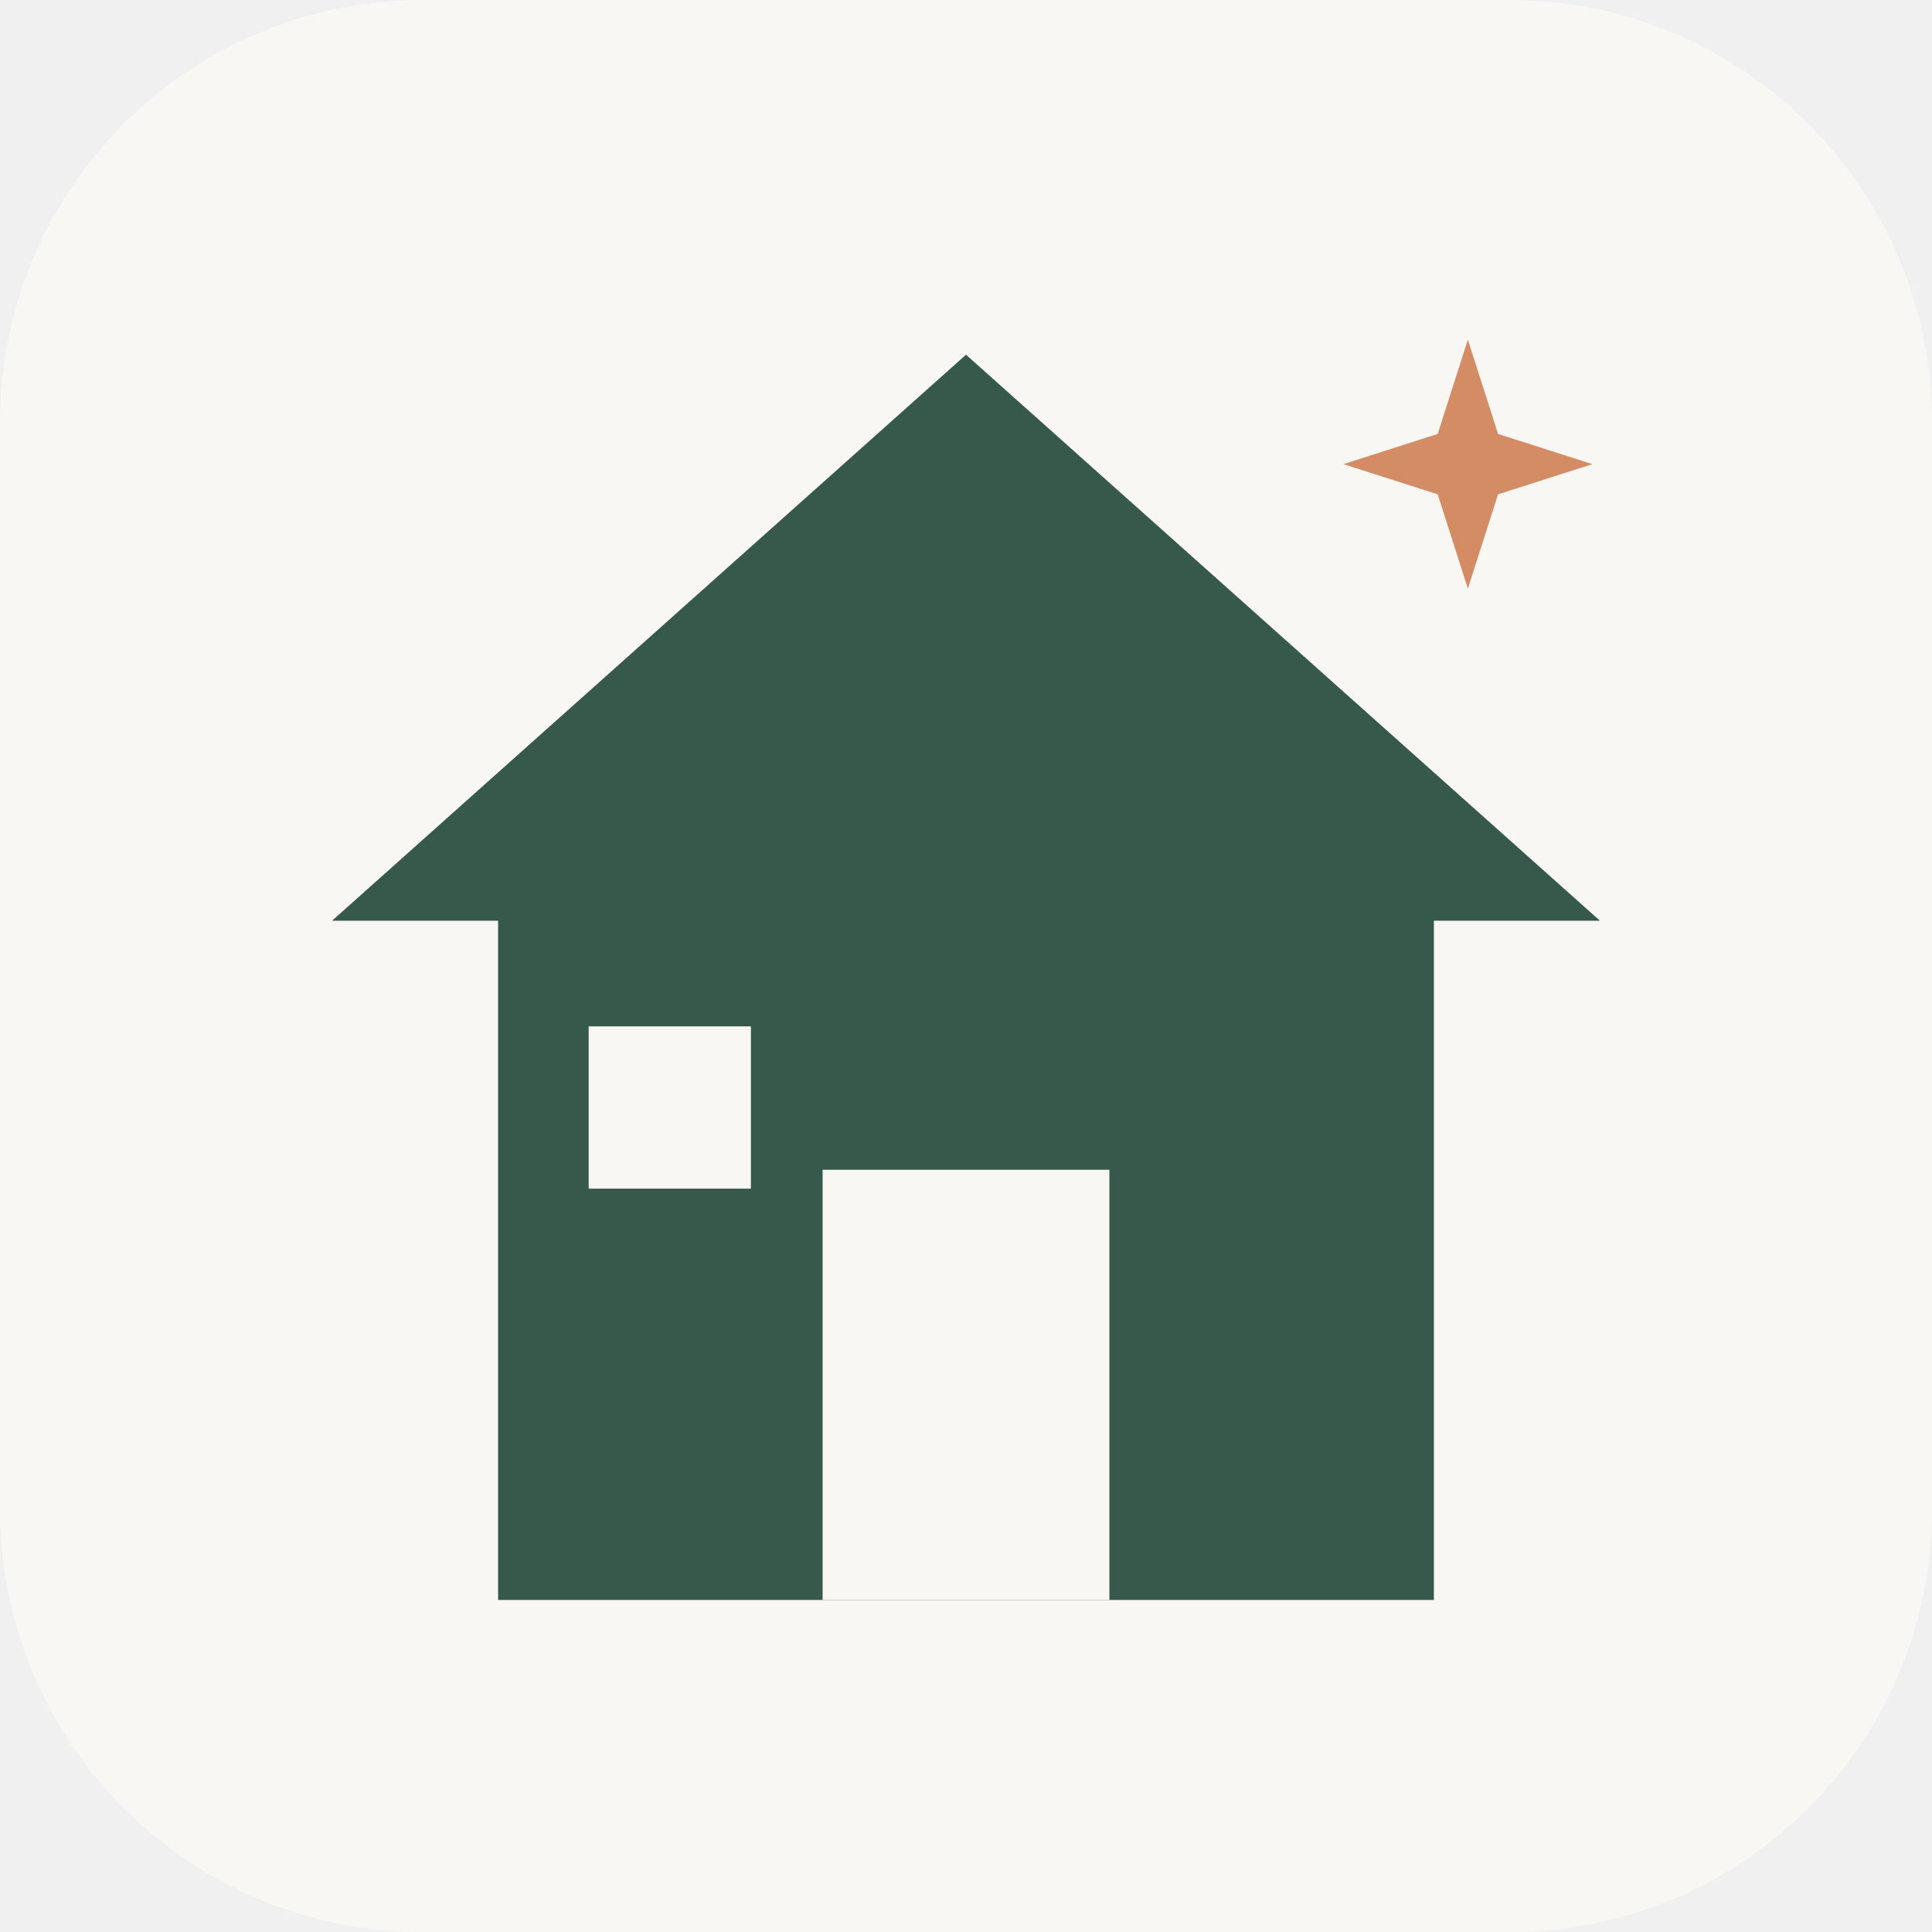
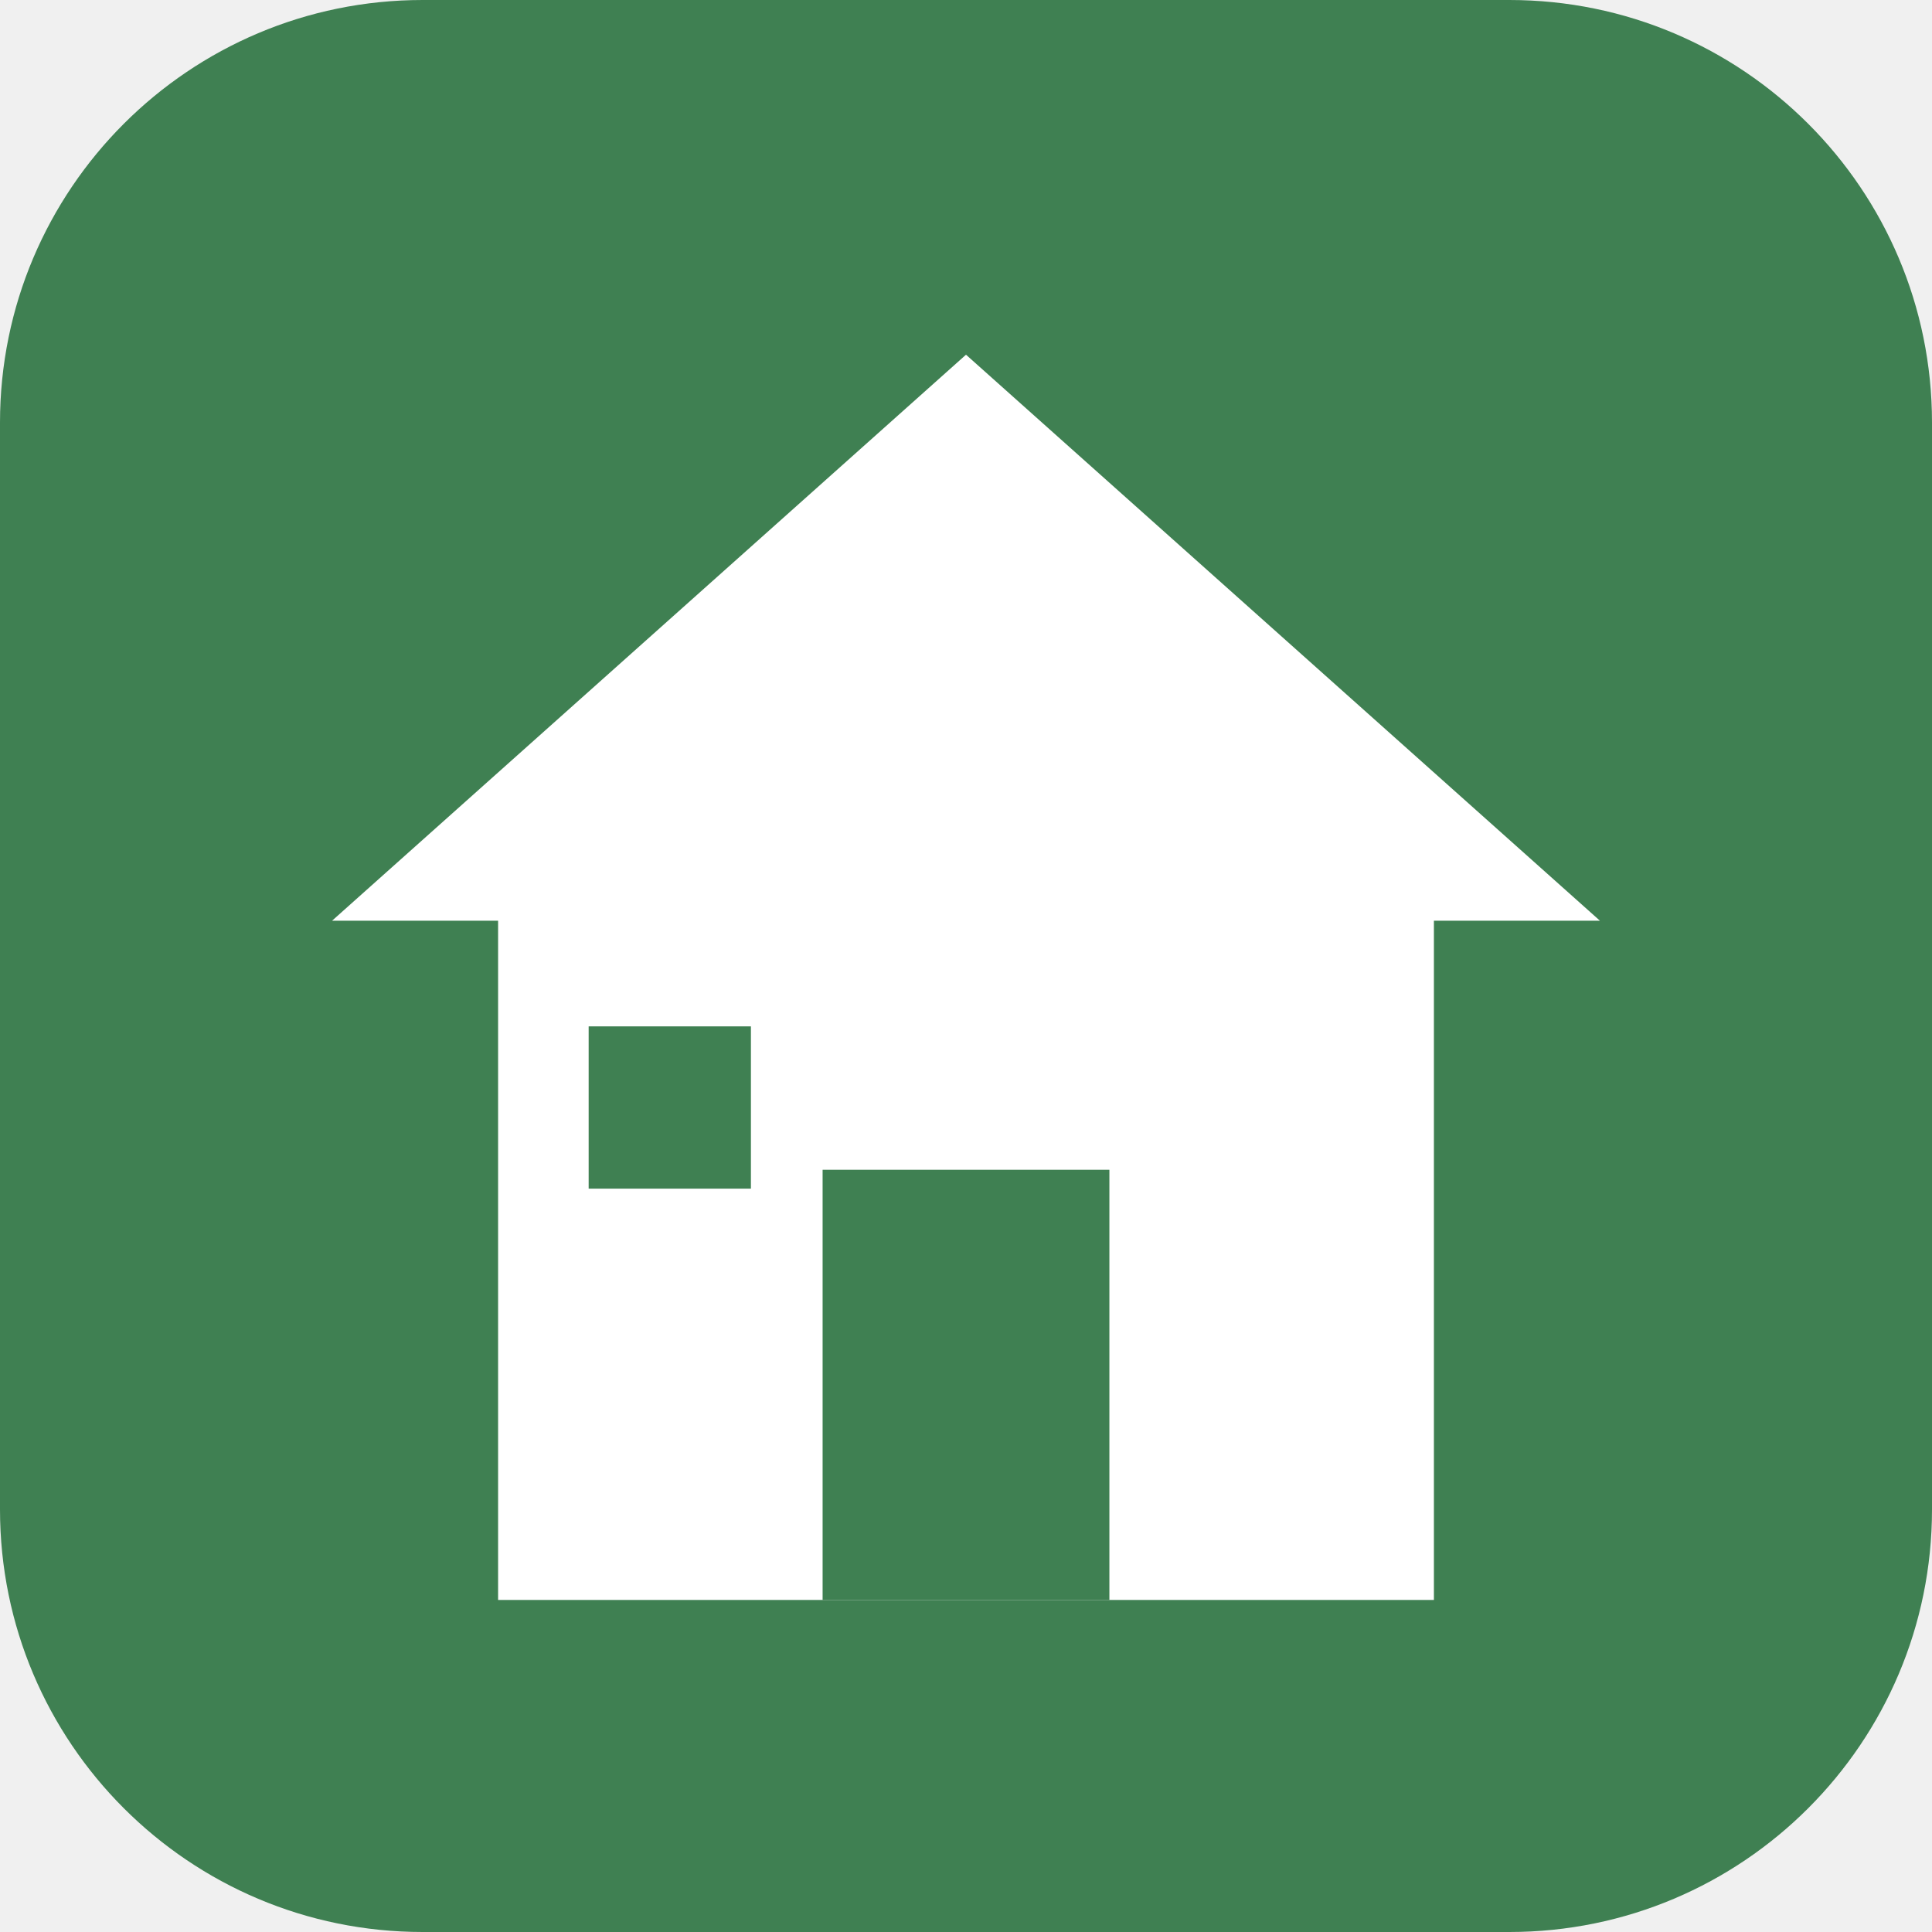
<svg xmlns="http://www.w3.org/2000/svg" viewBox="0 0 512 512">
-   <rect width="512" height="512" rx="112" fill="#F8F7F3" />
-   <path d="M88 244 256 94l168 150h-44v180H132V244Z" fill="#36594B" />
-   <path d="M218 424V310h76v114" fill="#F8F7F3" />
-   <path d="M156 272h43v43h-43z" fill="#F8F7F3" />
-   <path d="m389 90 8 25 25 8-25 8-8 25-8-25-25-8 25-8z" fill="#D48C64" />
+   <rect width="512" height="512" rx="112" fill="#3F8052" />
+   <path d="M88 244 256 94l168 150h-44v180H132V244Z" fill="#FFFFFF" />
+   <path d="M218 424V310h76v114" fill="#3F8052" />
+   <path d="M156 272h43v43h-43z" fill="#3F8052" />
</svg>
